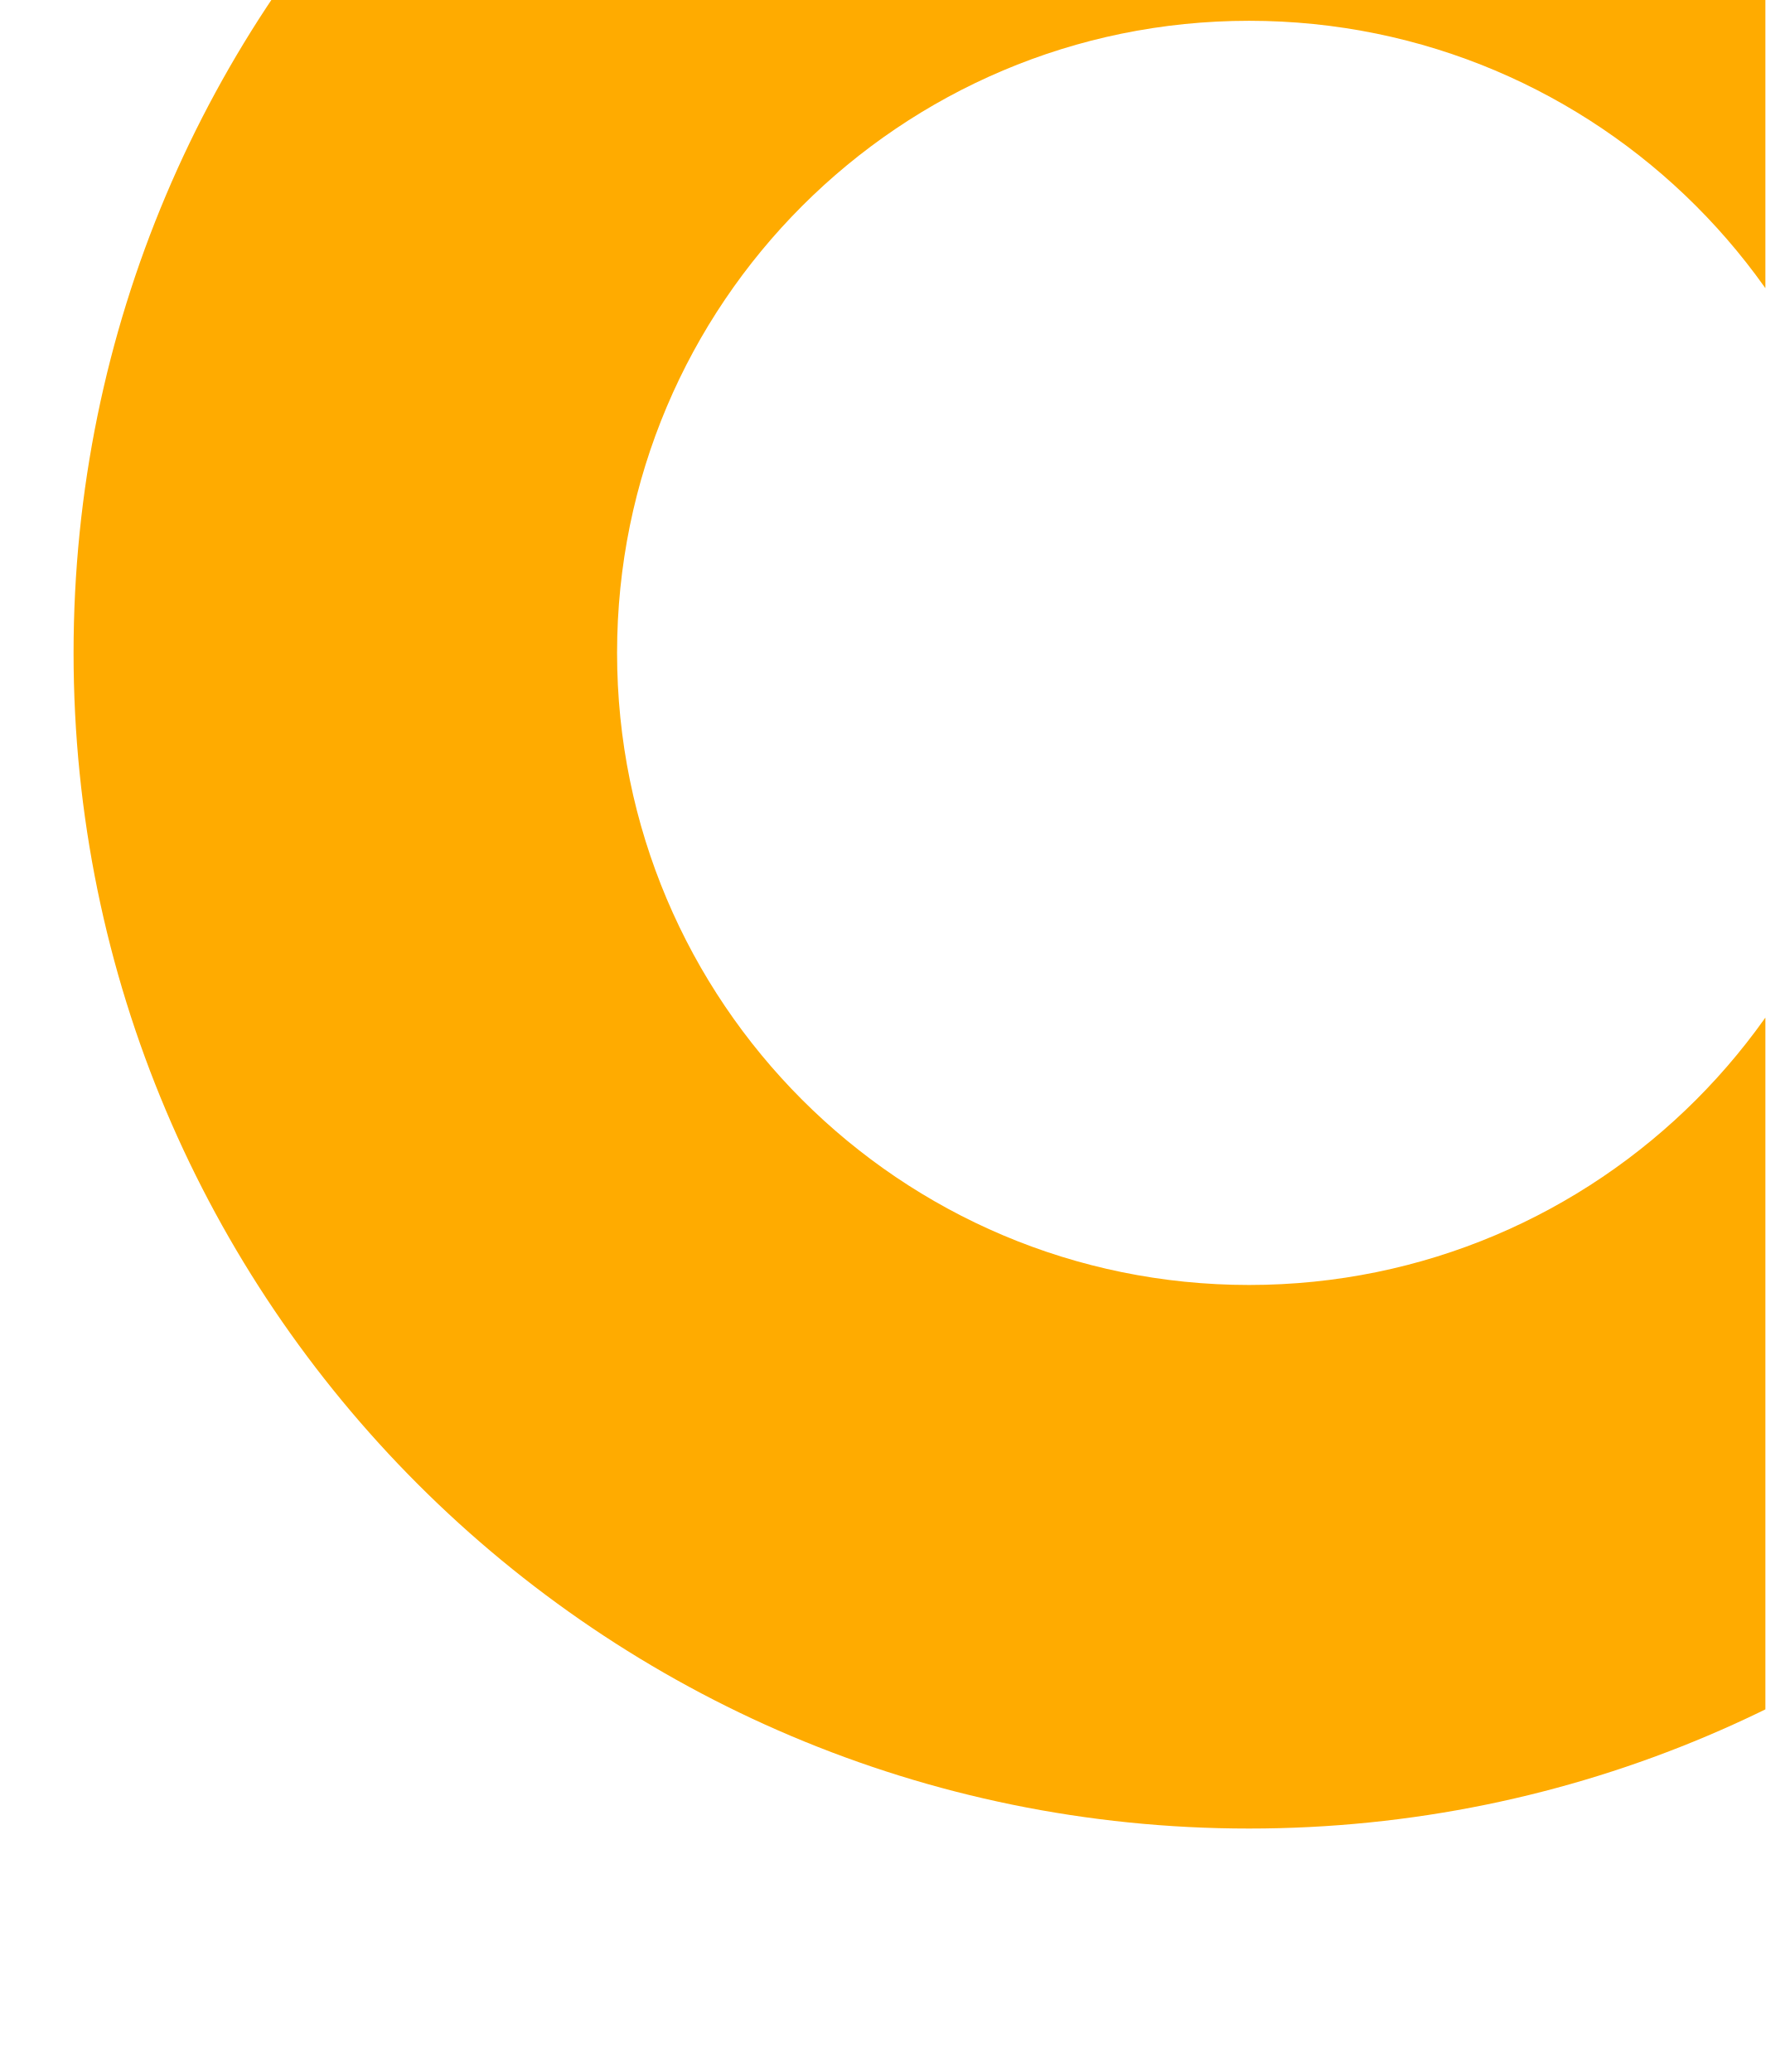
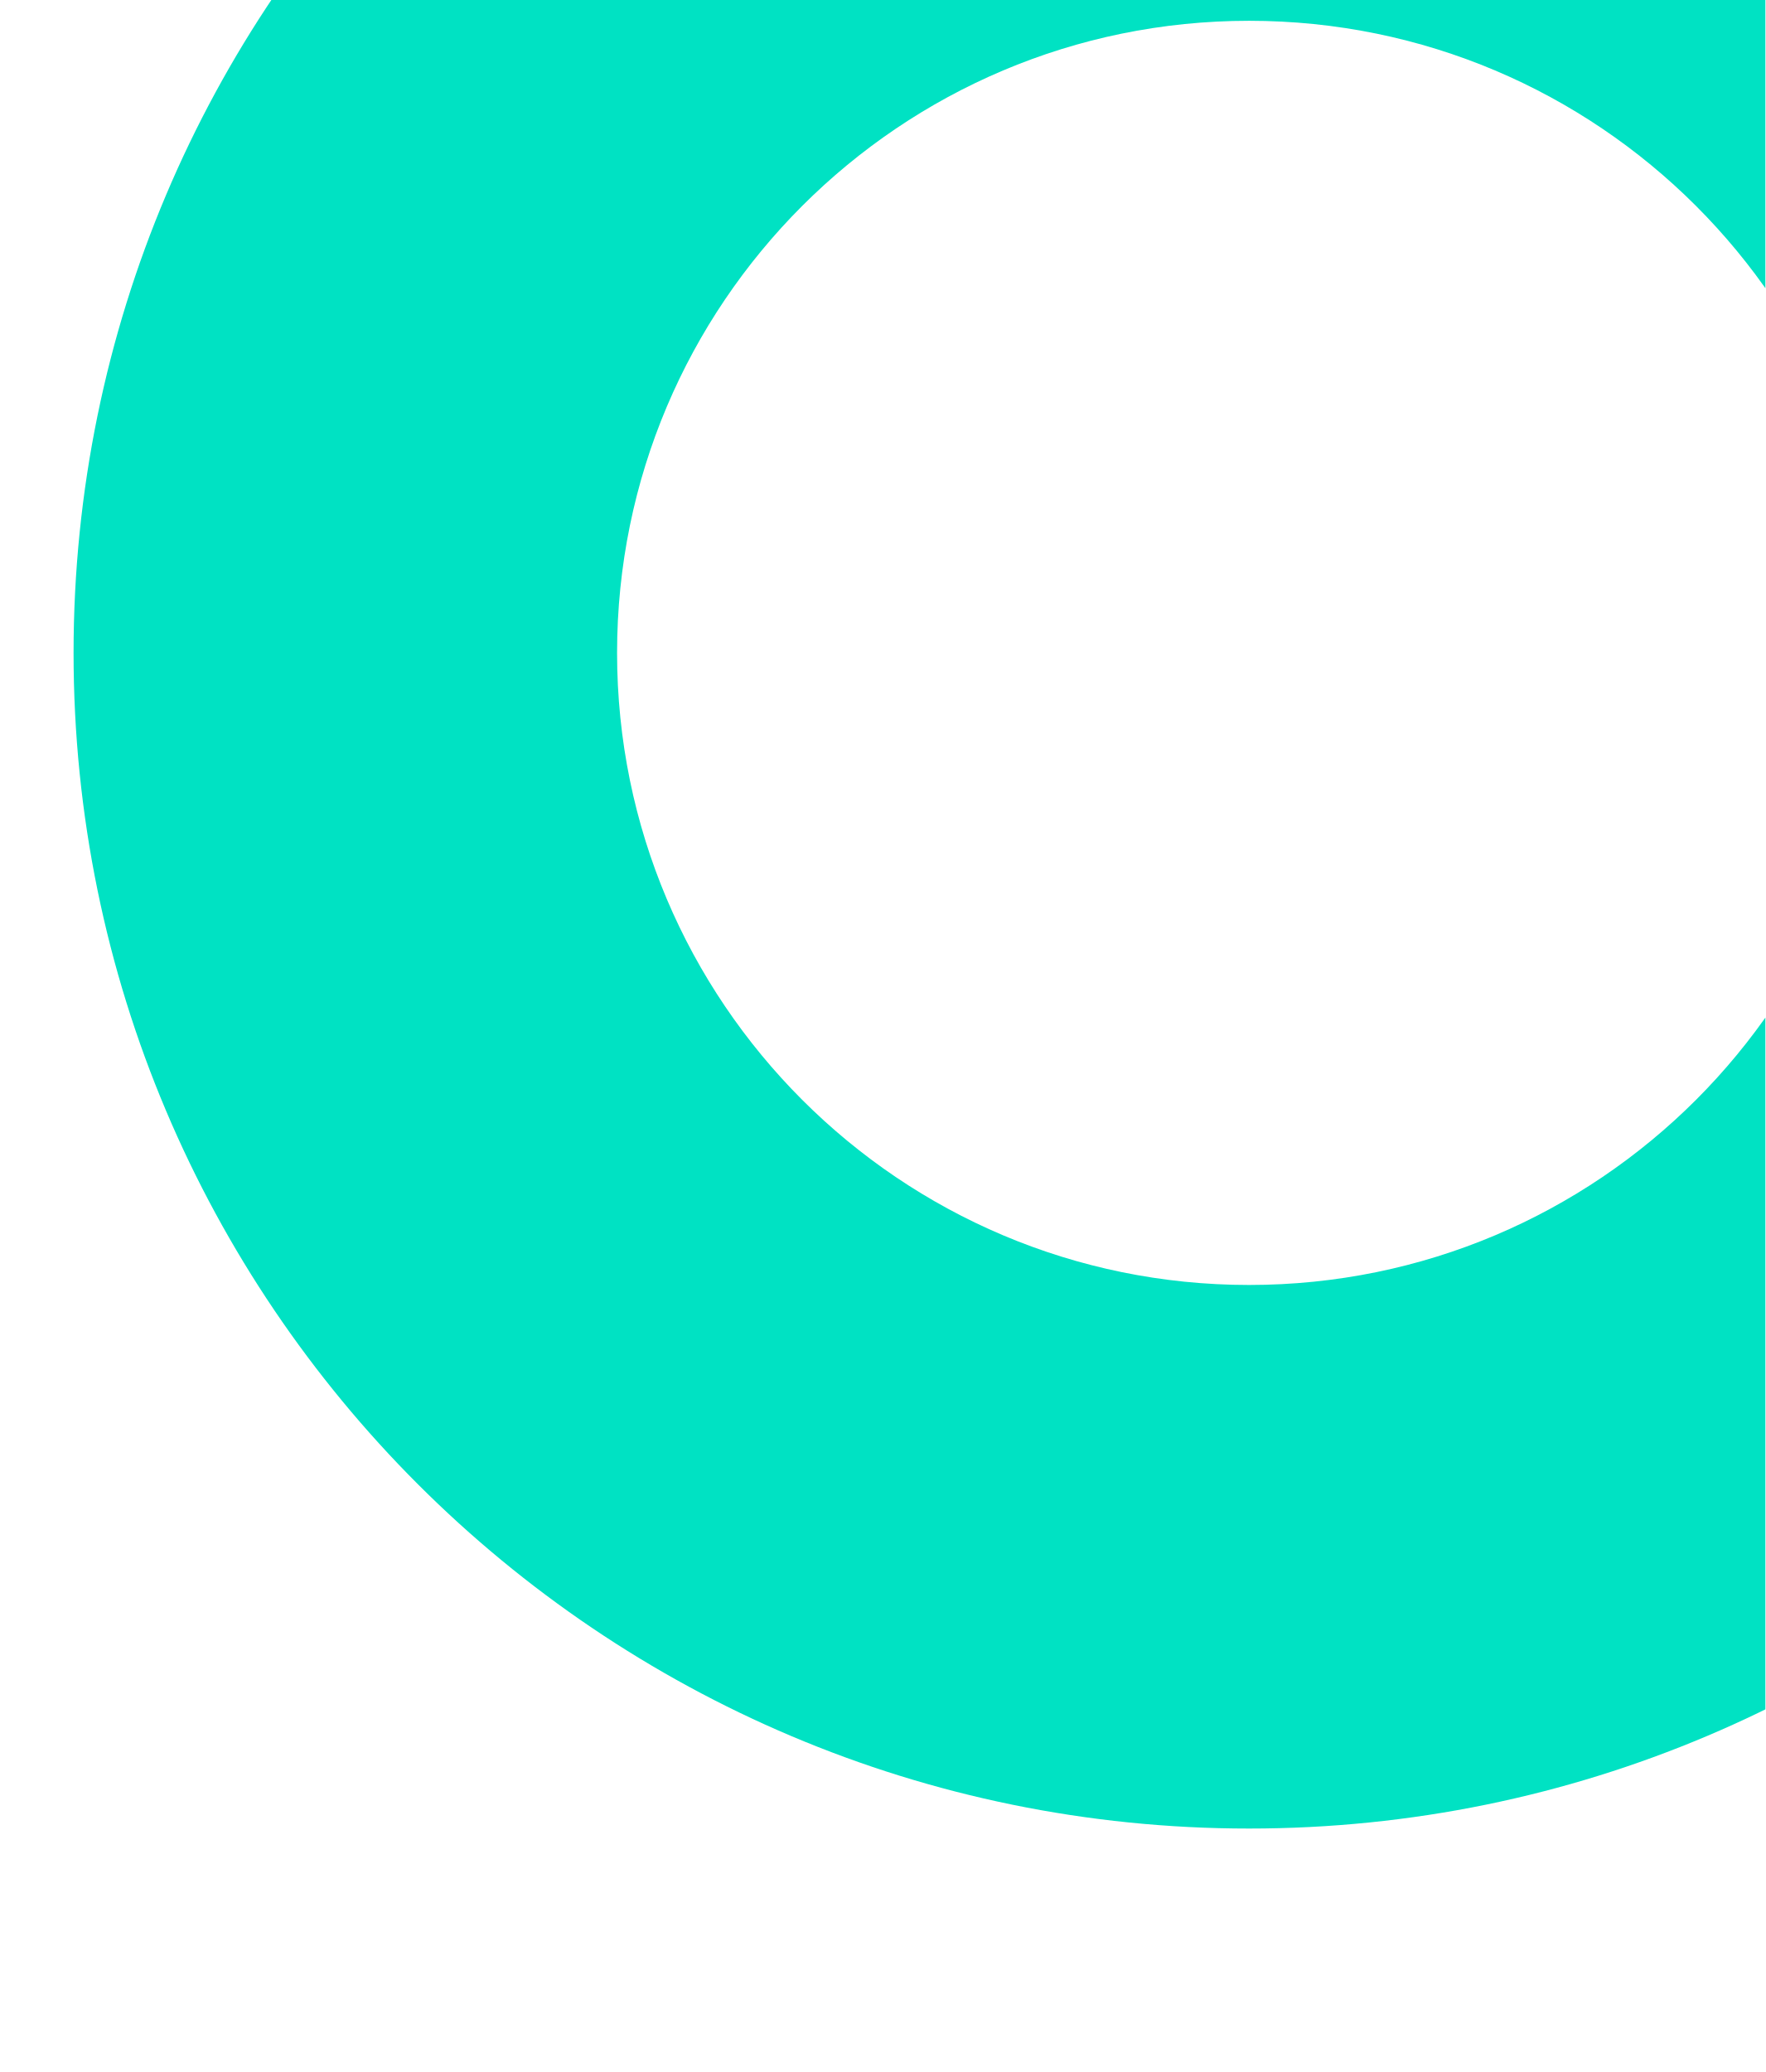
<svg xmlns="http://www.w3.org/2000/svg" width="493" height="578.569" viewBox="0 0 493 578.569">
  <defs>
    <clipPath id="clip-path">
-       <path id="Path_4128" data-name="Path 4128" d="M0,0H493V578.569H0Z" transform="translate(-322 1137)" fill="#000ceb" />
+       <path id="Path_4138" data-name="Path 4138" d="M0,0H493V578.569H0Z" transform="translate(-322 1137)" fill="#000ceb" />
    </clipPath>
  </defs>
-   <g id="Mask_Group_2" data-name="Mask Group 2" transform="translate(322 -1137)" clip-path="url(#clip-path)">
+   <g id="Mask_Group_3" data-name="Mask Group 3" transform="translate(322 -1137)" clip-path="url(#clip-path)">
    <g id="circle_green_Zeichenfläche-1-Kopie" transform="translate(-276.529 1014.029)">
-       <path id="Path_164" data-name="Path 164" d="M340.749,10.94C159.441,10.94,12.47,157.911,12.47,339.219S159.441,667.5,340.749,667.5,669.029,520.528,669.029,339.219,522.057,10.94,340.749,10.94Zm0,504.776a176.5,176.5,0,1,1,176.5-176.5A176.49,176.49,0,0,1,340.749,515.716Z" transform="translate(-37.397 -33.94)" fill="#ffab00" />
+       <path id="Path_4137" data-name="Path 4137" d="M340.749,10.94C159.441,10.94,12.47,157.911,12.47,339.219S159.441,667.5,340.749,667.5,669.029,520.528,669.029,339.219,522.057,10.94,340.749,10.94Zm0,504.776a176.5,176.5,0,1,1,176.5-176.5A176.49,176.49,0,0,1,340.749,515.716Z" transform="translate(-37.397 -33.94)" fill="#00e2c3" />
    </g>
  </g>
</svg>
